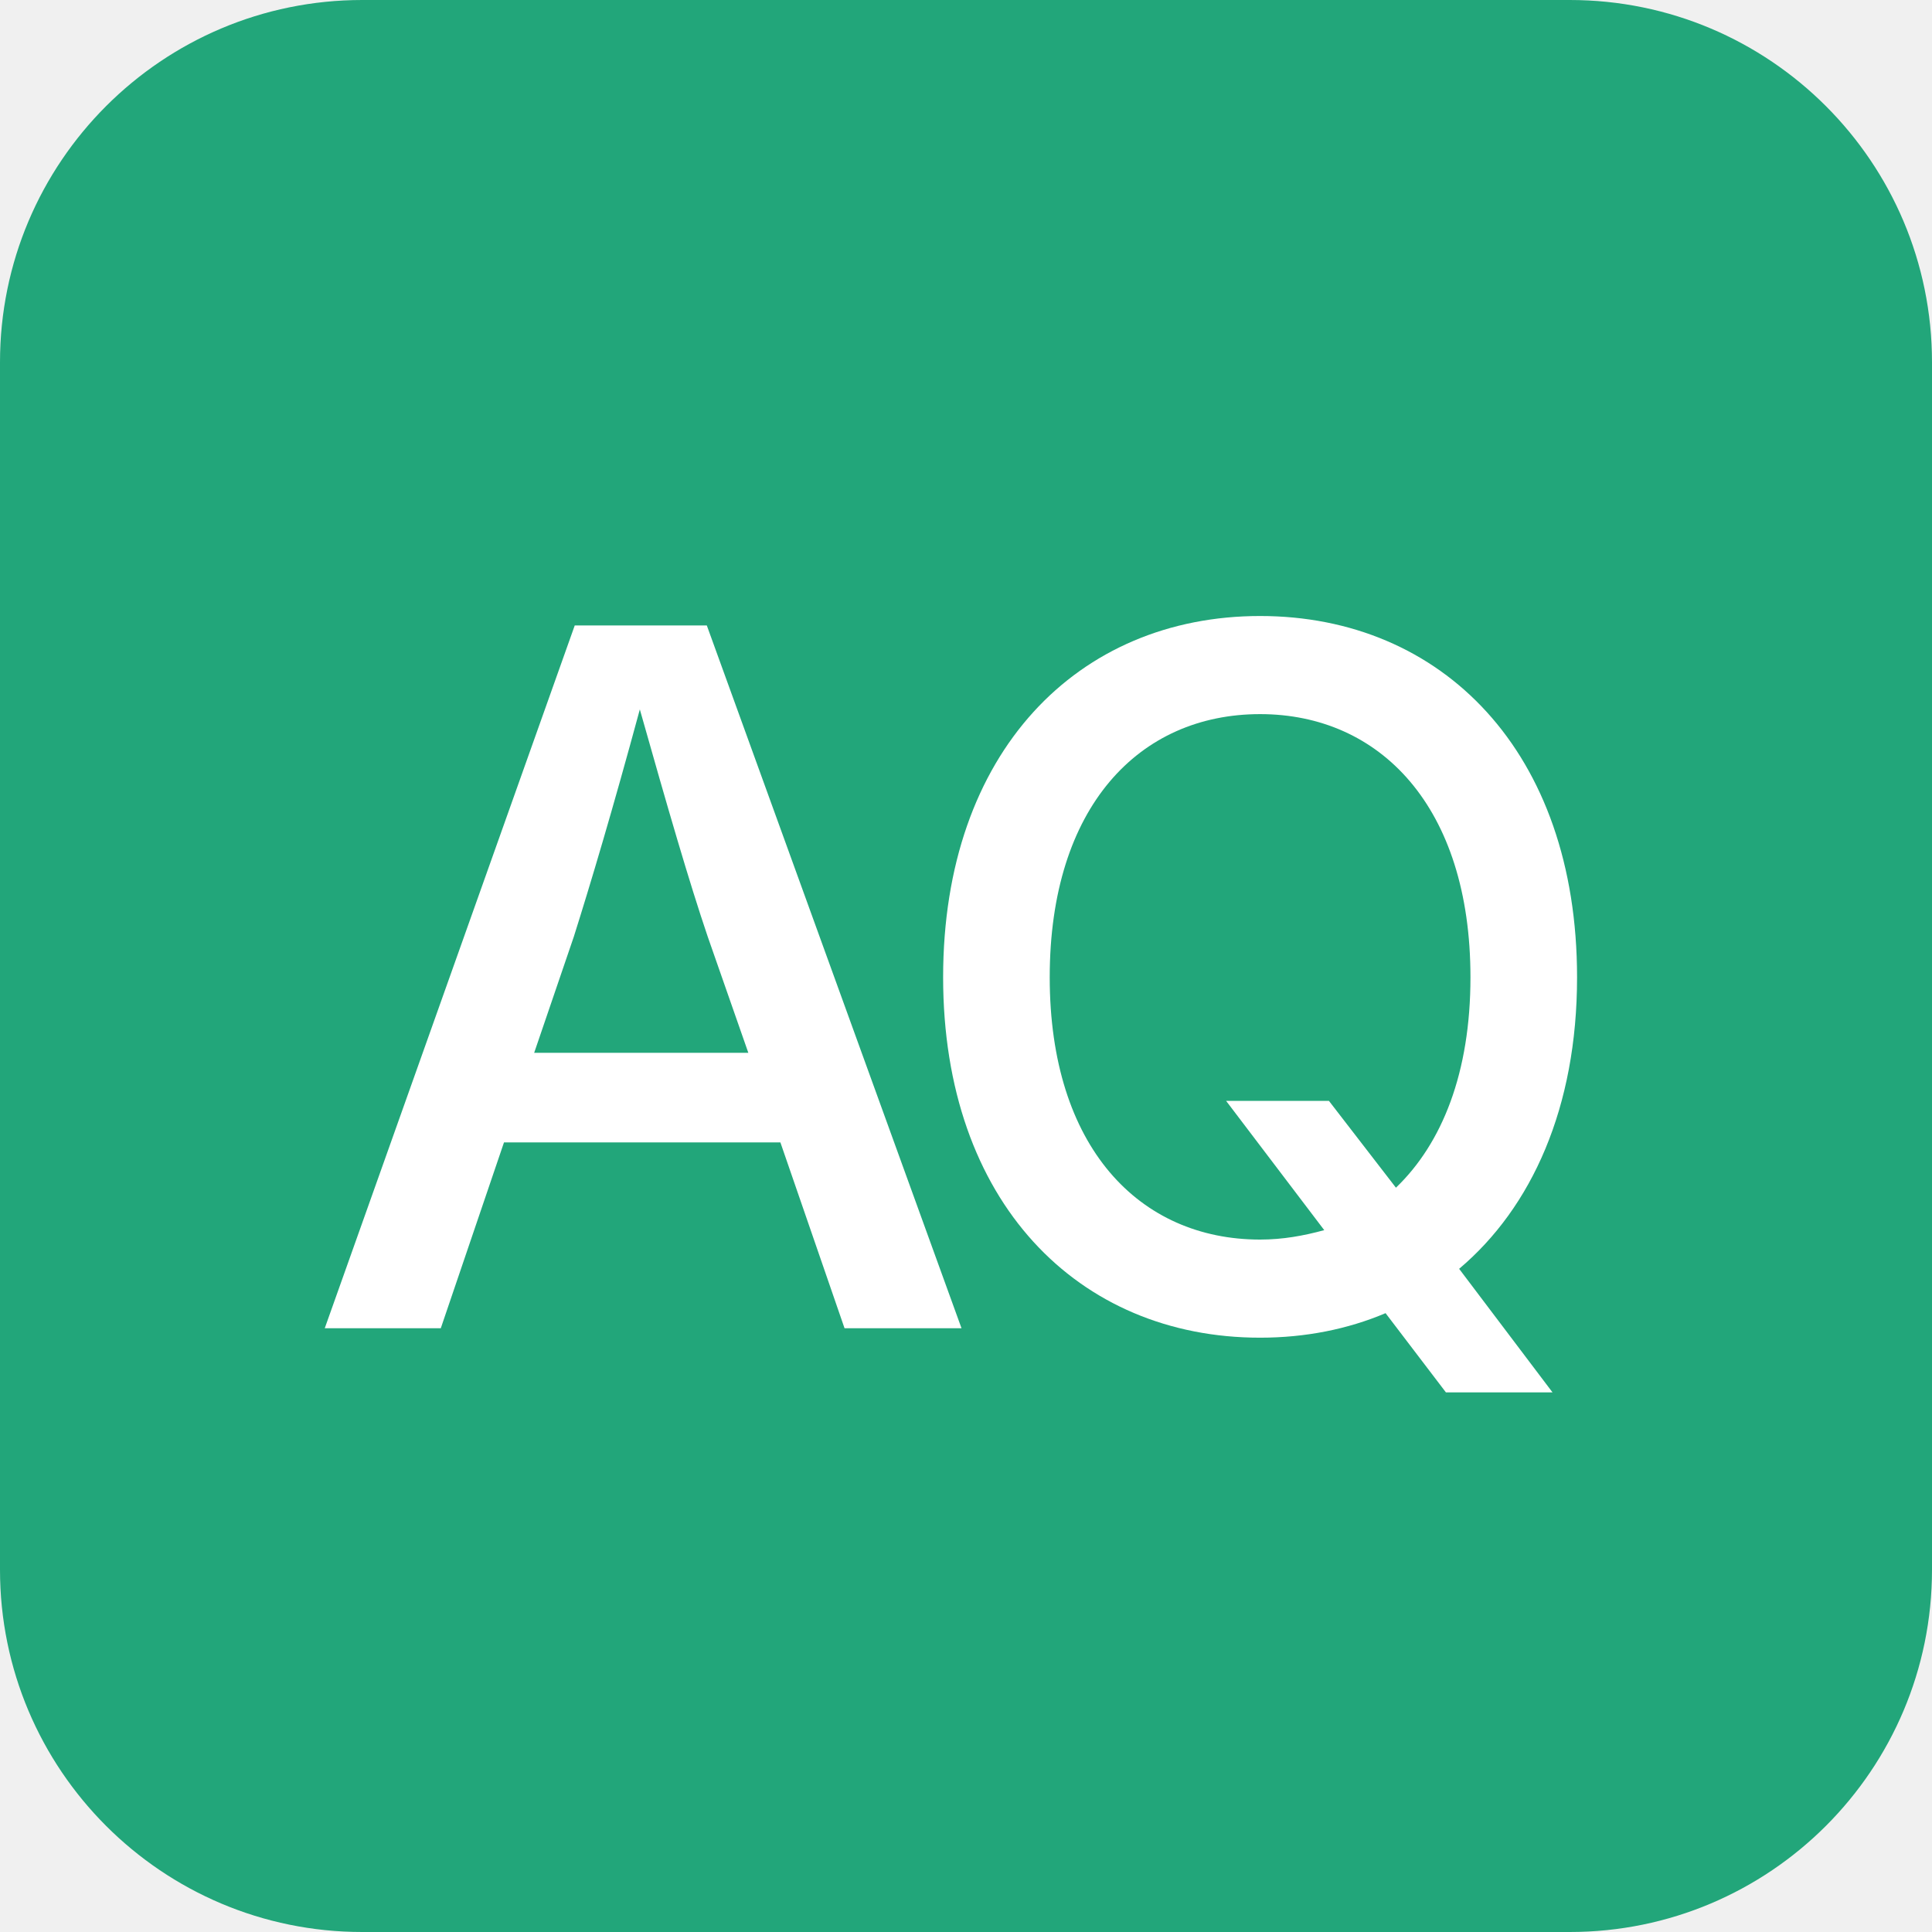
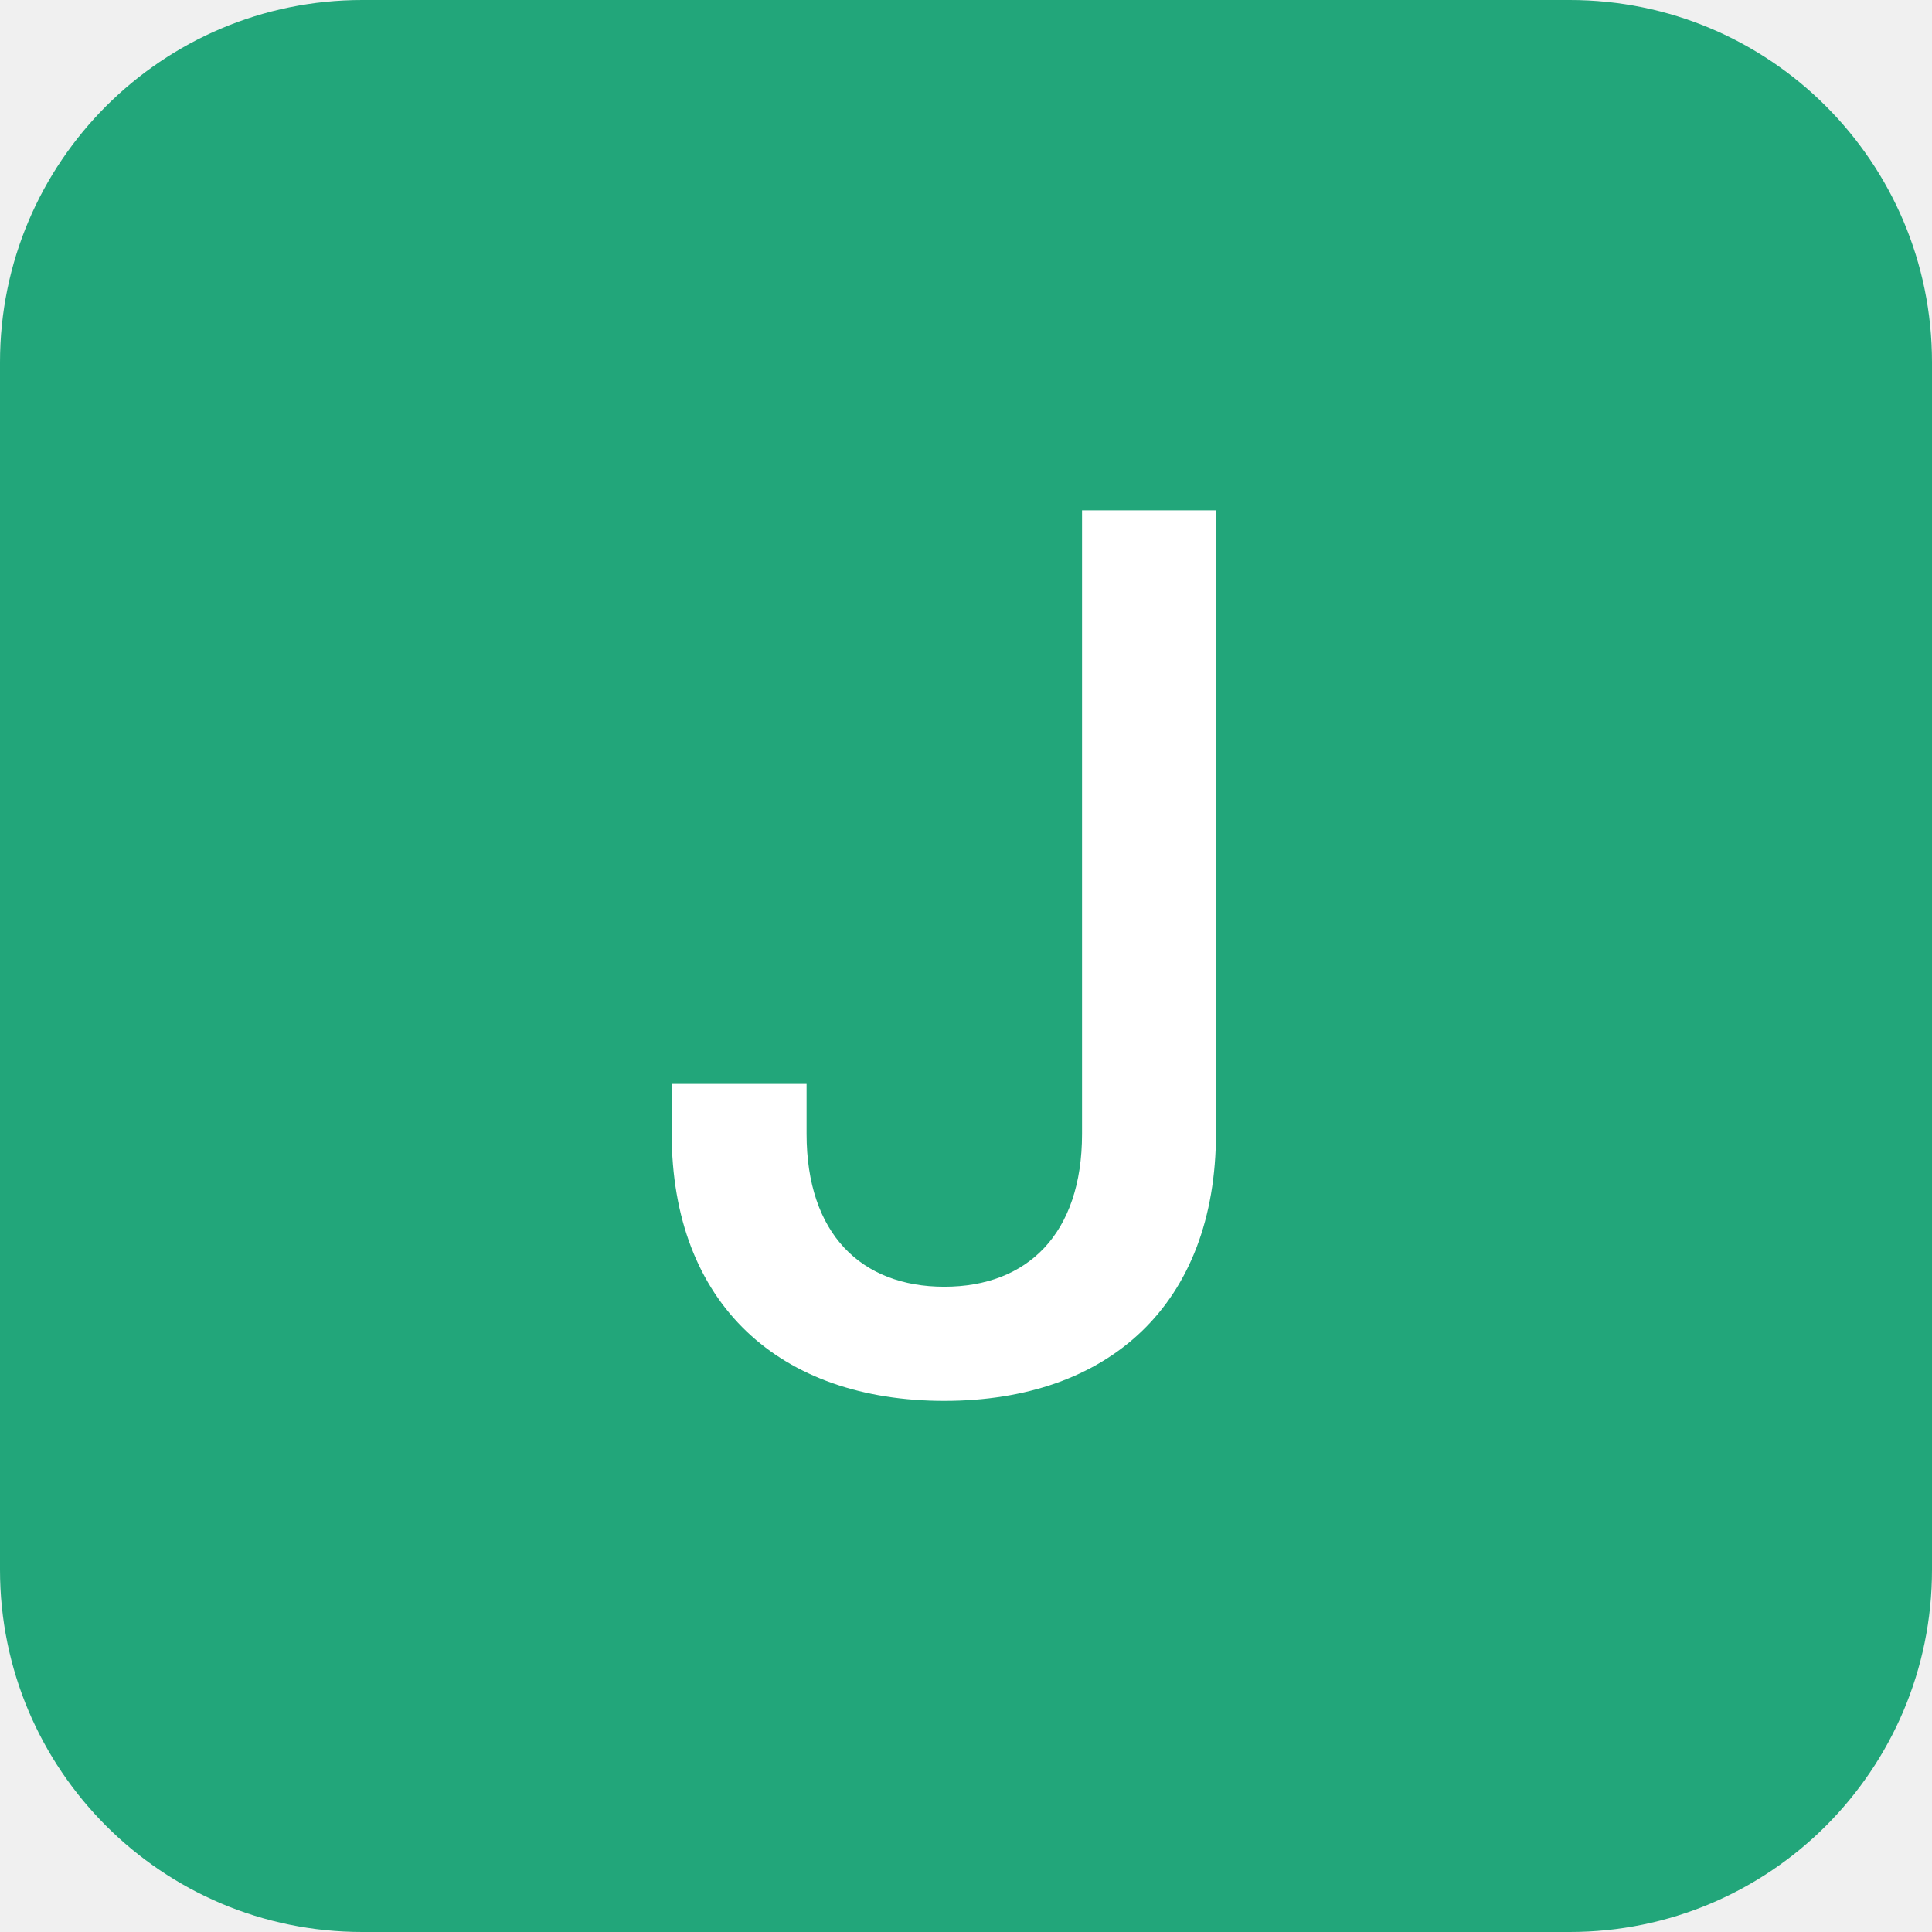
<svg xmlns="http://www.w3.org/2000/svg" width="32" height="32" viewBox="0 0 32 32">
  <rect width="32" height="32" rx="6" fill="#22A67A" />
-   <text x="16" y="22" font-family="Inter, system-ui, -apple-system, sans-serif" font-weight="500" font-size="16" fill="#FFFFFF" text-anchor="middle" letter-spacing="-1">AQ</text>
+   <text x="16" y="23" font-family="Inter, system-ui, -apple-system, sans-serif" font-weight="500" font-size="20" fill="#FFFFFF" text-anchor="middle">J</text>
</svg>
